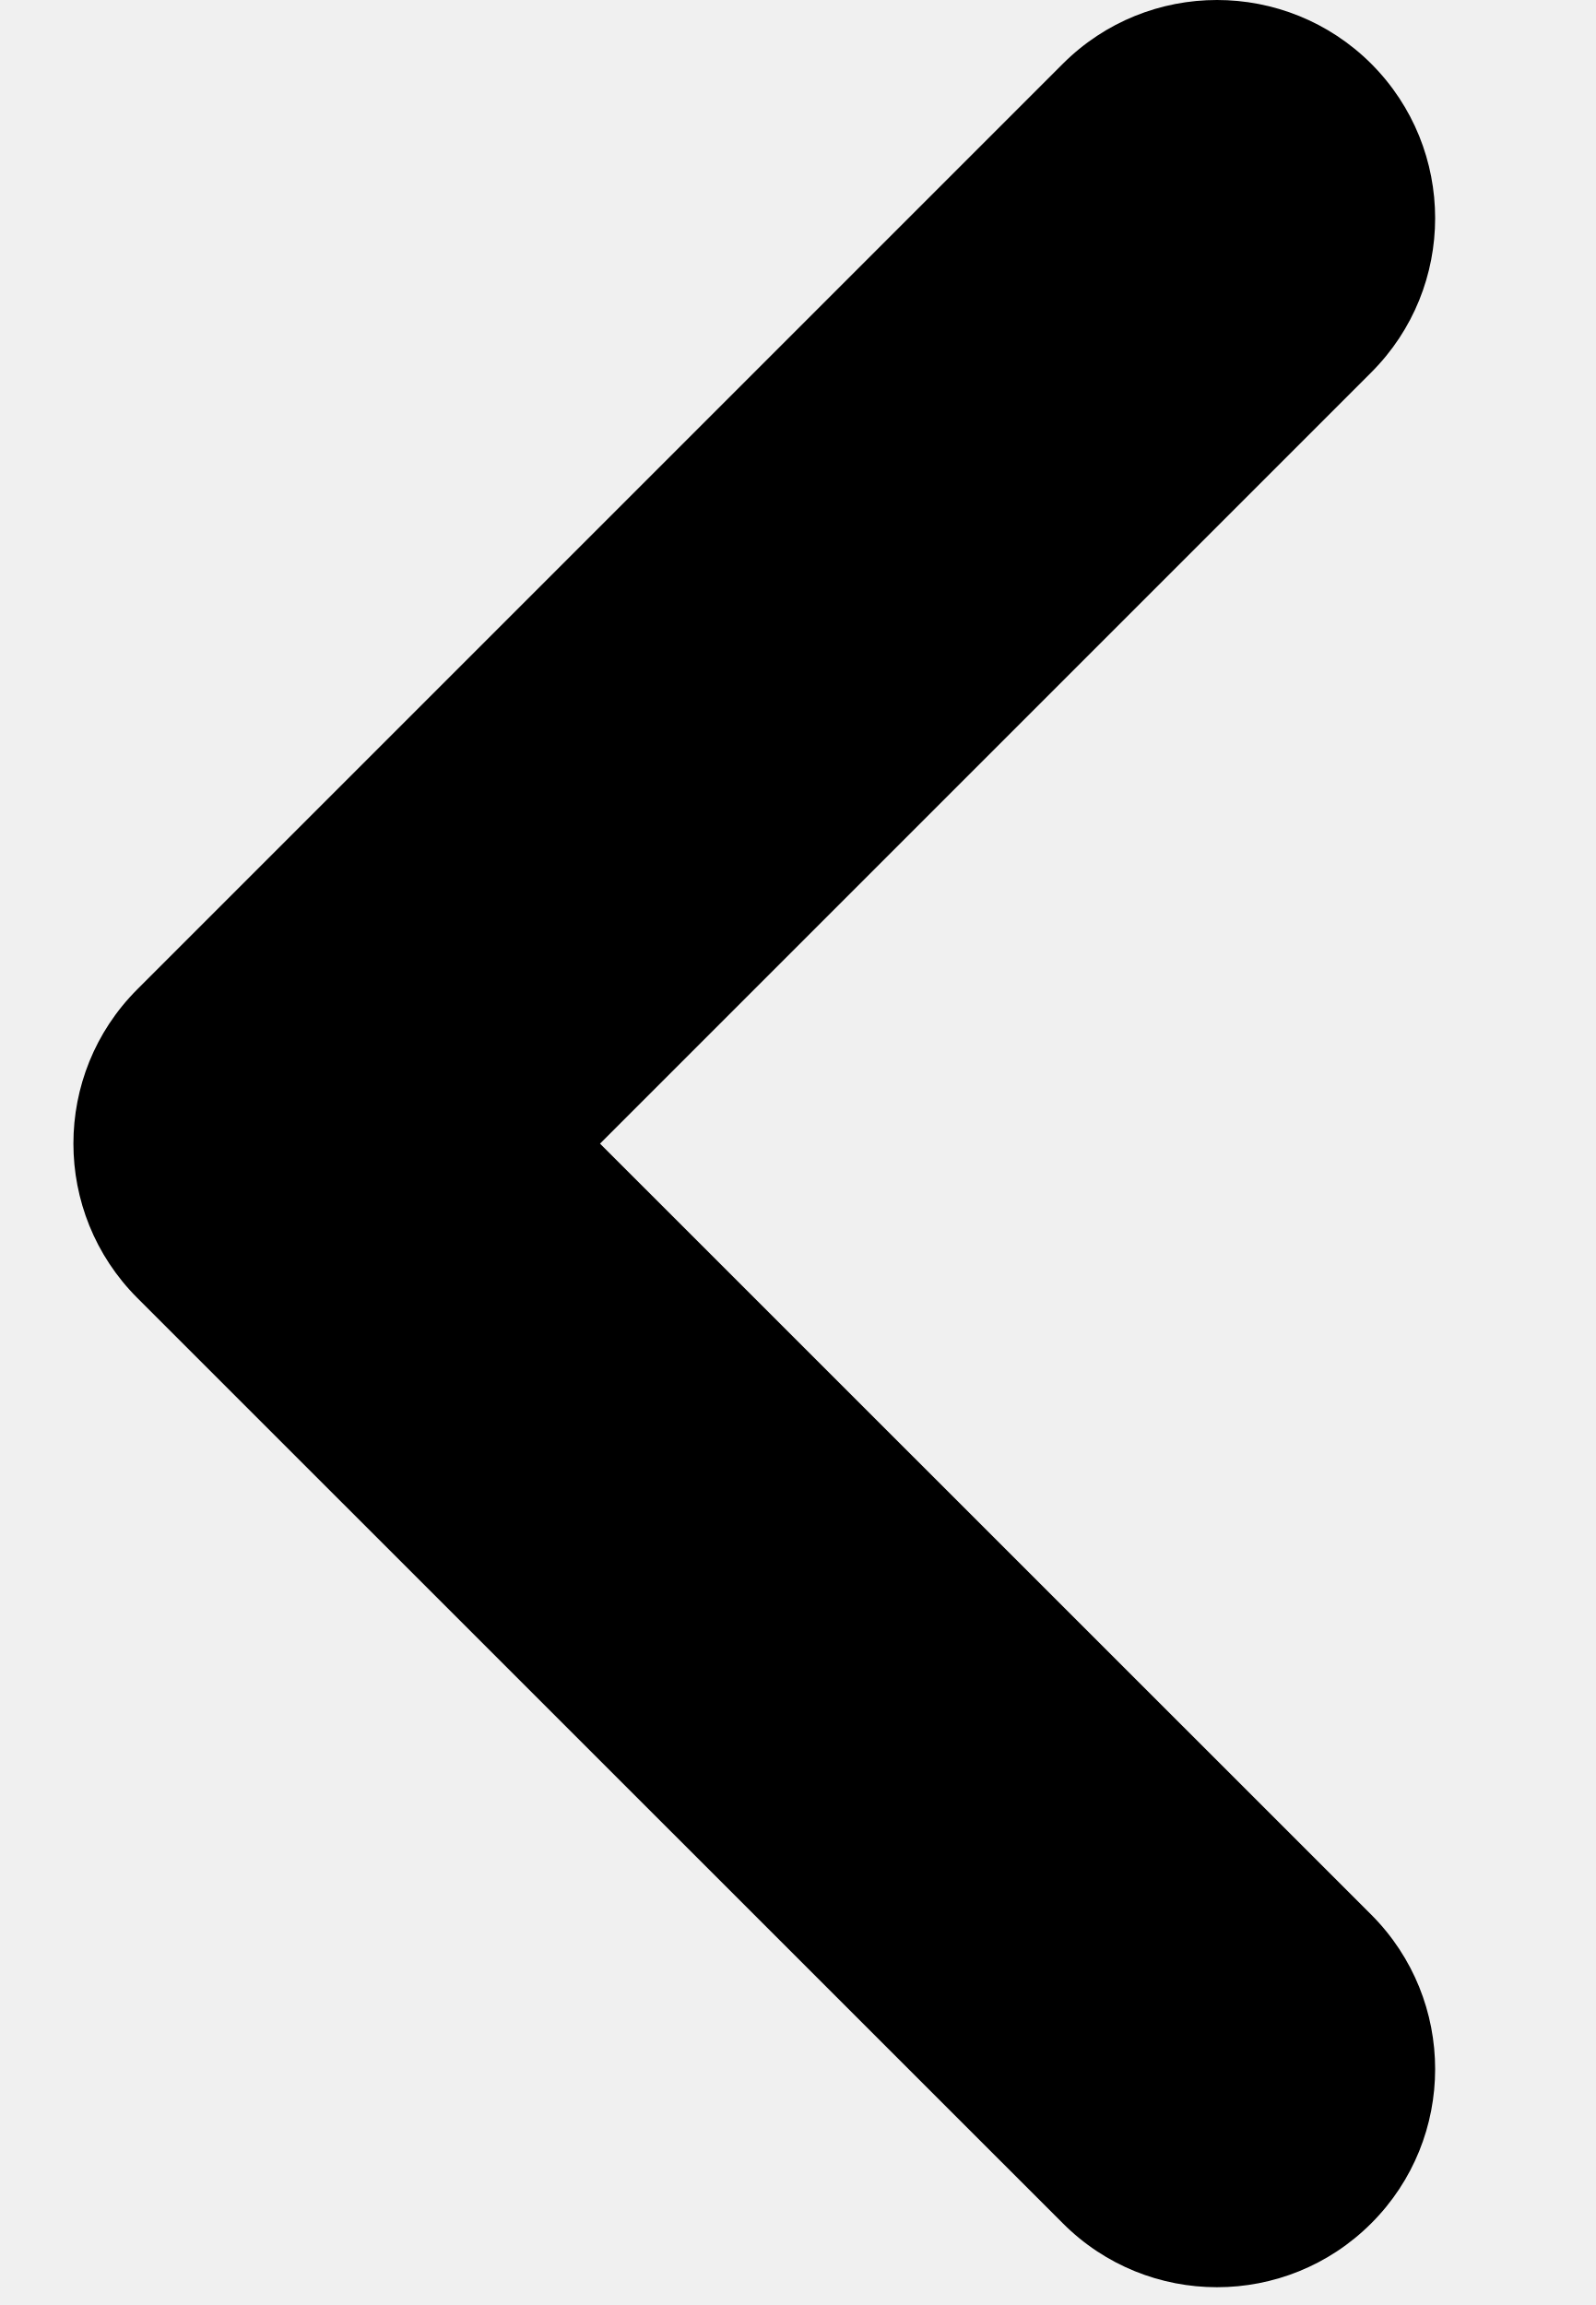
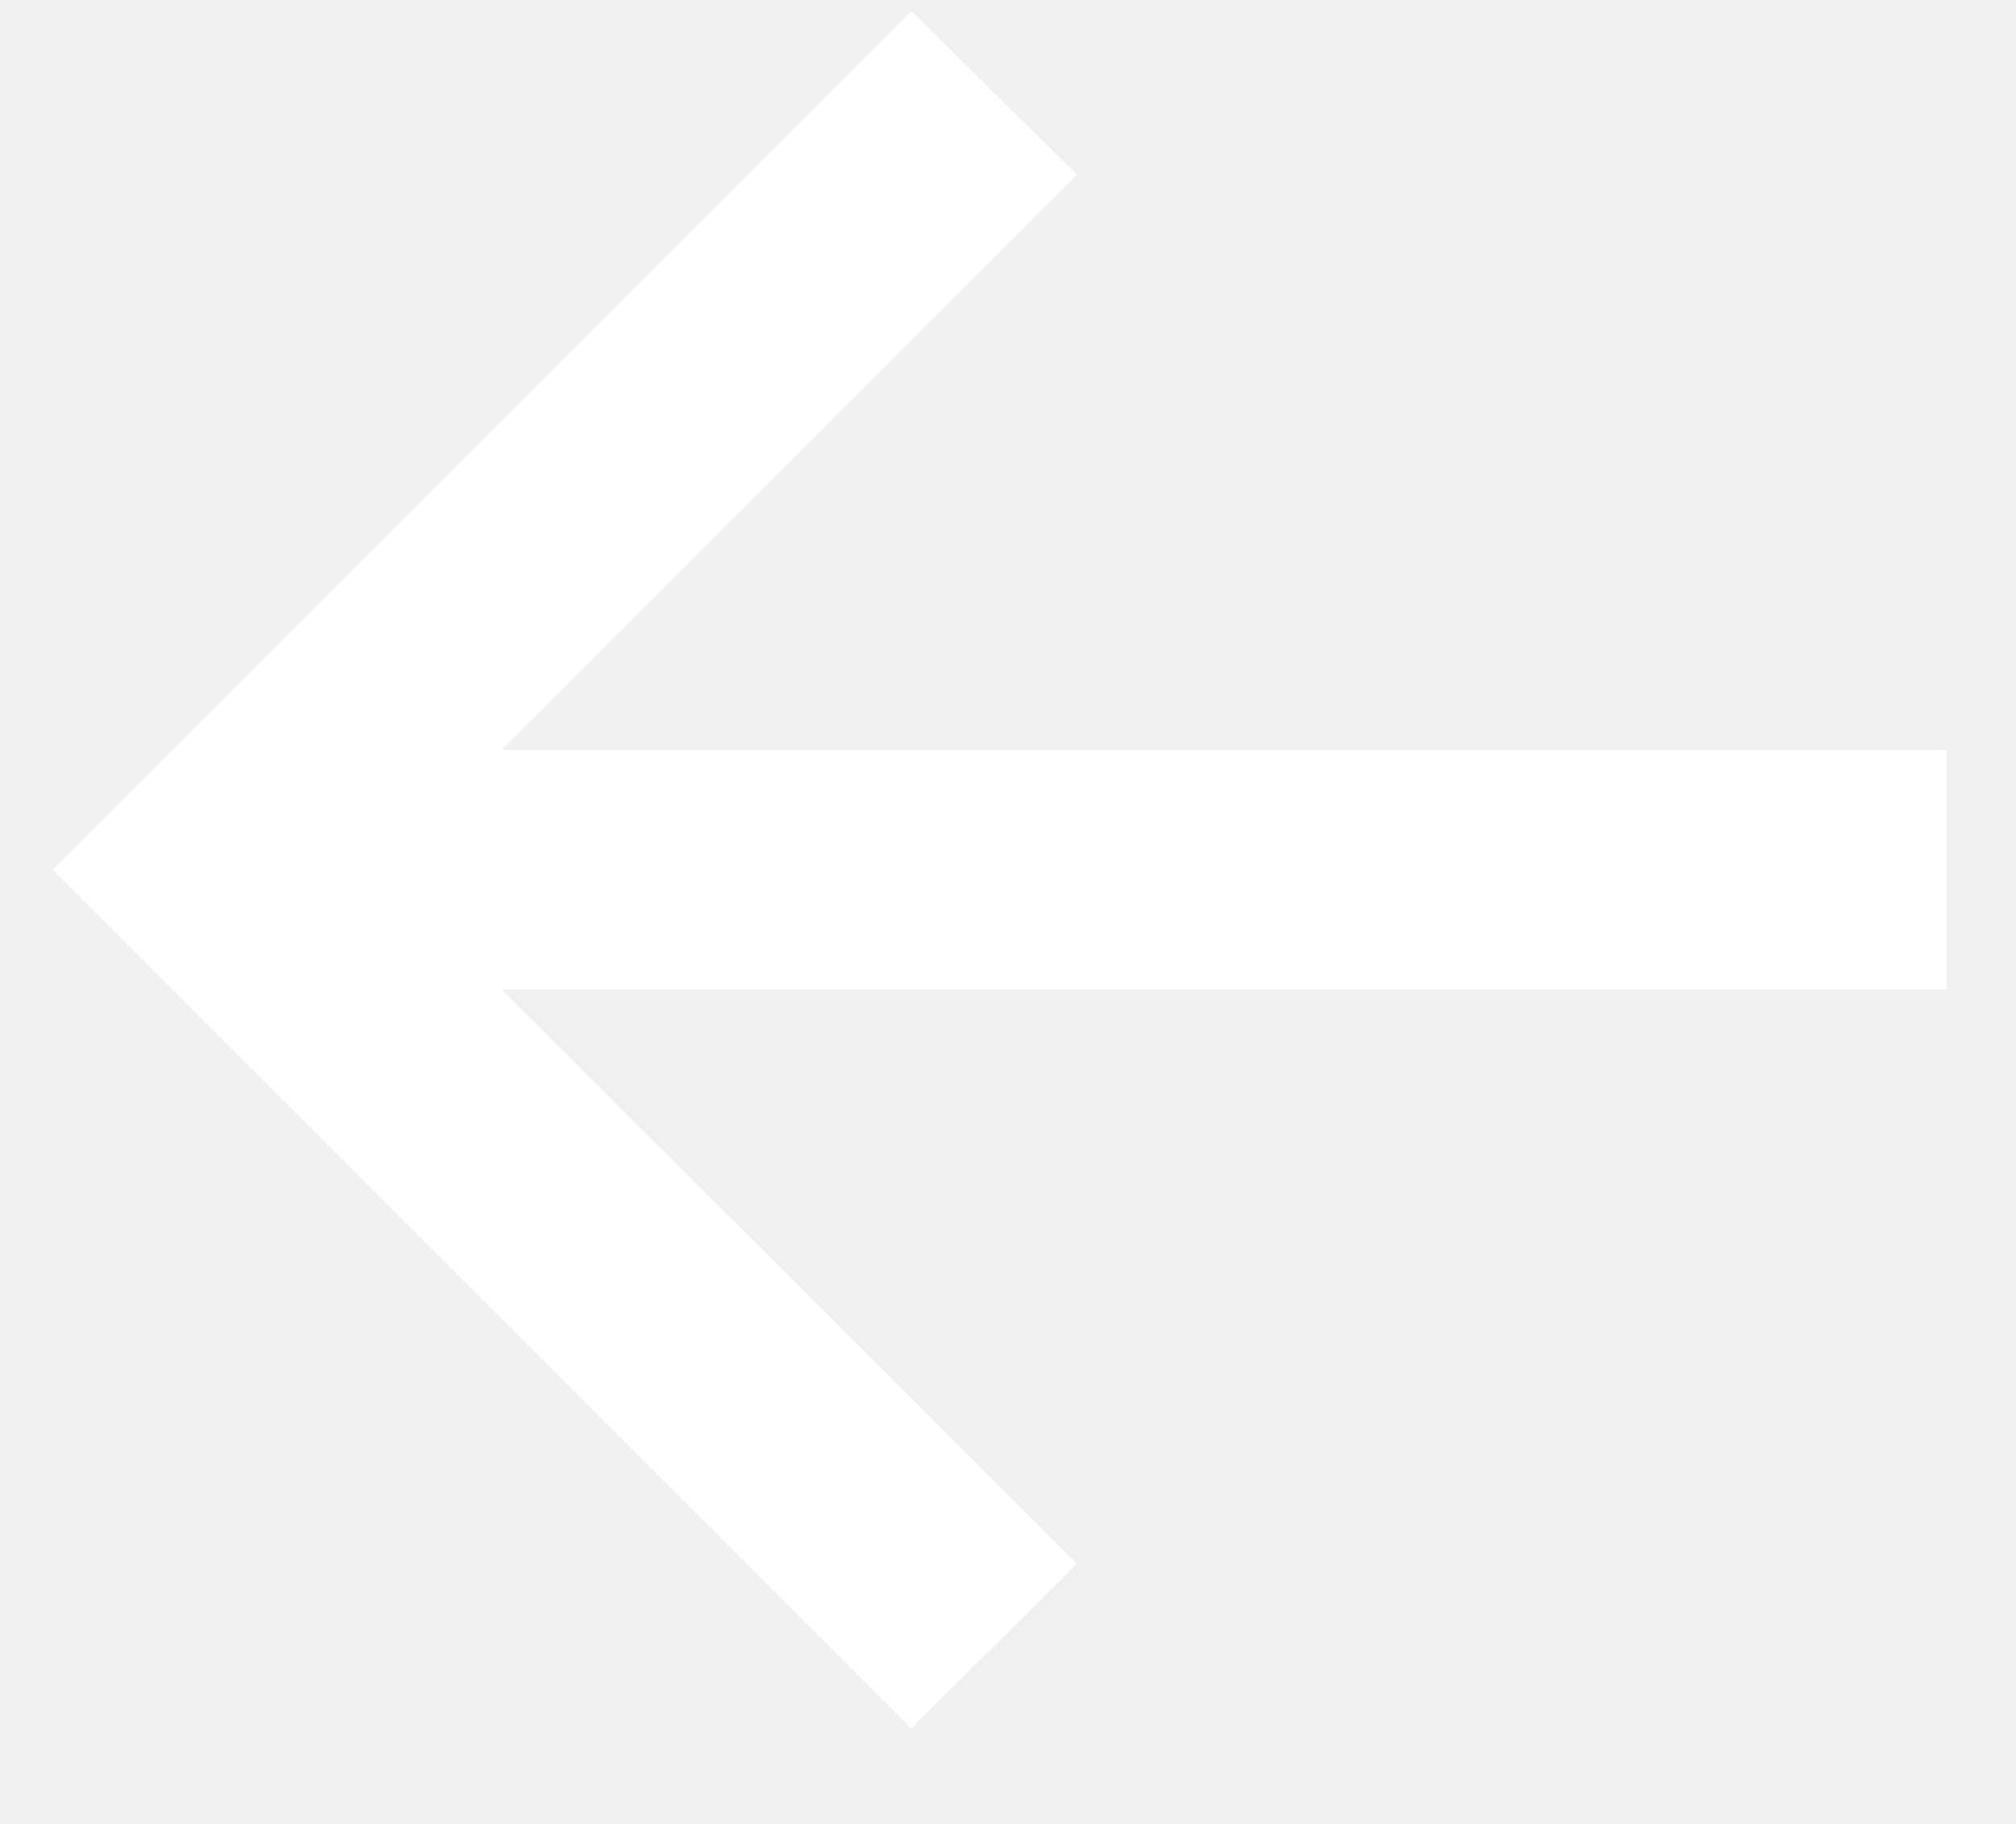
- <svg xmlns="http://www.w3.org/2000/svg" width="9" height="13" viewBox="0 0 9 13" fill="none">
-   <path fill-rule="evenodd" clip-rule="evenodd" d="M7.734 2.1C8.214 1.62 8.214 0.841 7.734 0.36C7.253 -0.12 6.474 -0.12 5.994 0.36L0.776 5.578C0.775 5.579 0.775 5.579 0.774 5.58C0.294 6.06 0.294 6.839 0.774 7.32L5.994 12.539C6.474 13.02 7.253 13.02 7.734 12.539C8.214 12.059 8.214 11.28 7.734 10.799L3.384 6.45L7.734 2.1Z" fill="currentColor" />
+ <svg xmlns="http://www.w3.org/2000/svg" width="21" height="19" viewBox="0 0 21 19" fill="none">
+   <path d="M9.492 18.005L0.547 9.059L9.492 0.114L11.218 1.82L5.226 7.813H20.279V10.306H5.226L11.218 16.289L9.492 18.005Z" fill="white" />
</svg>
